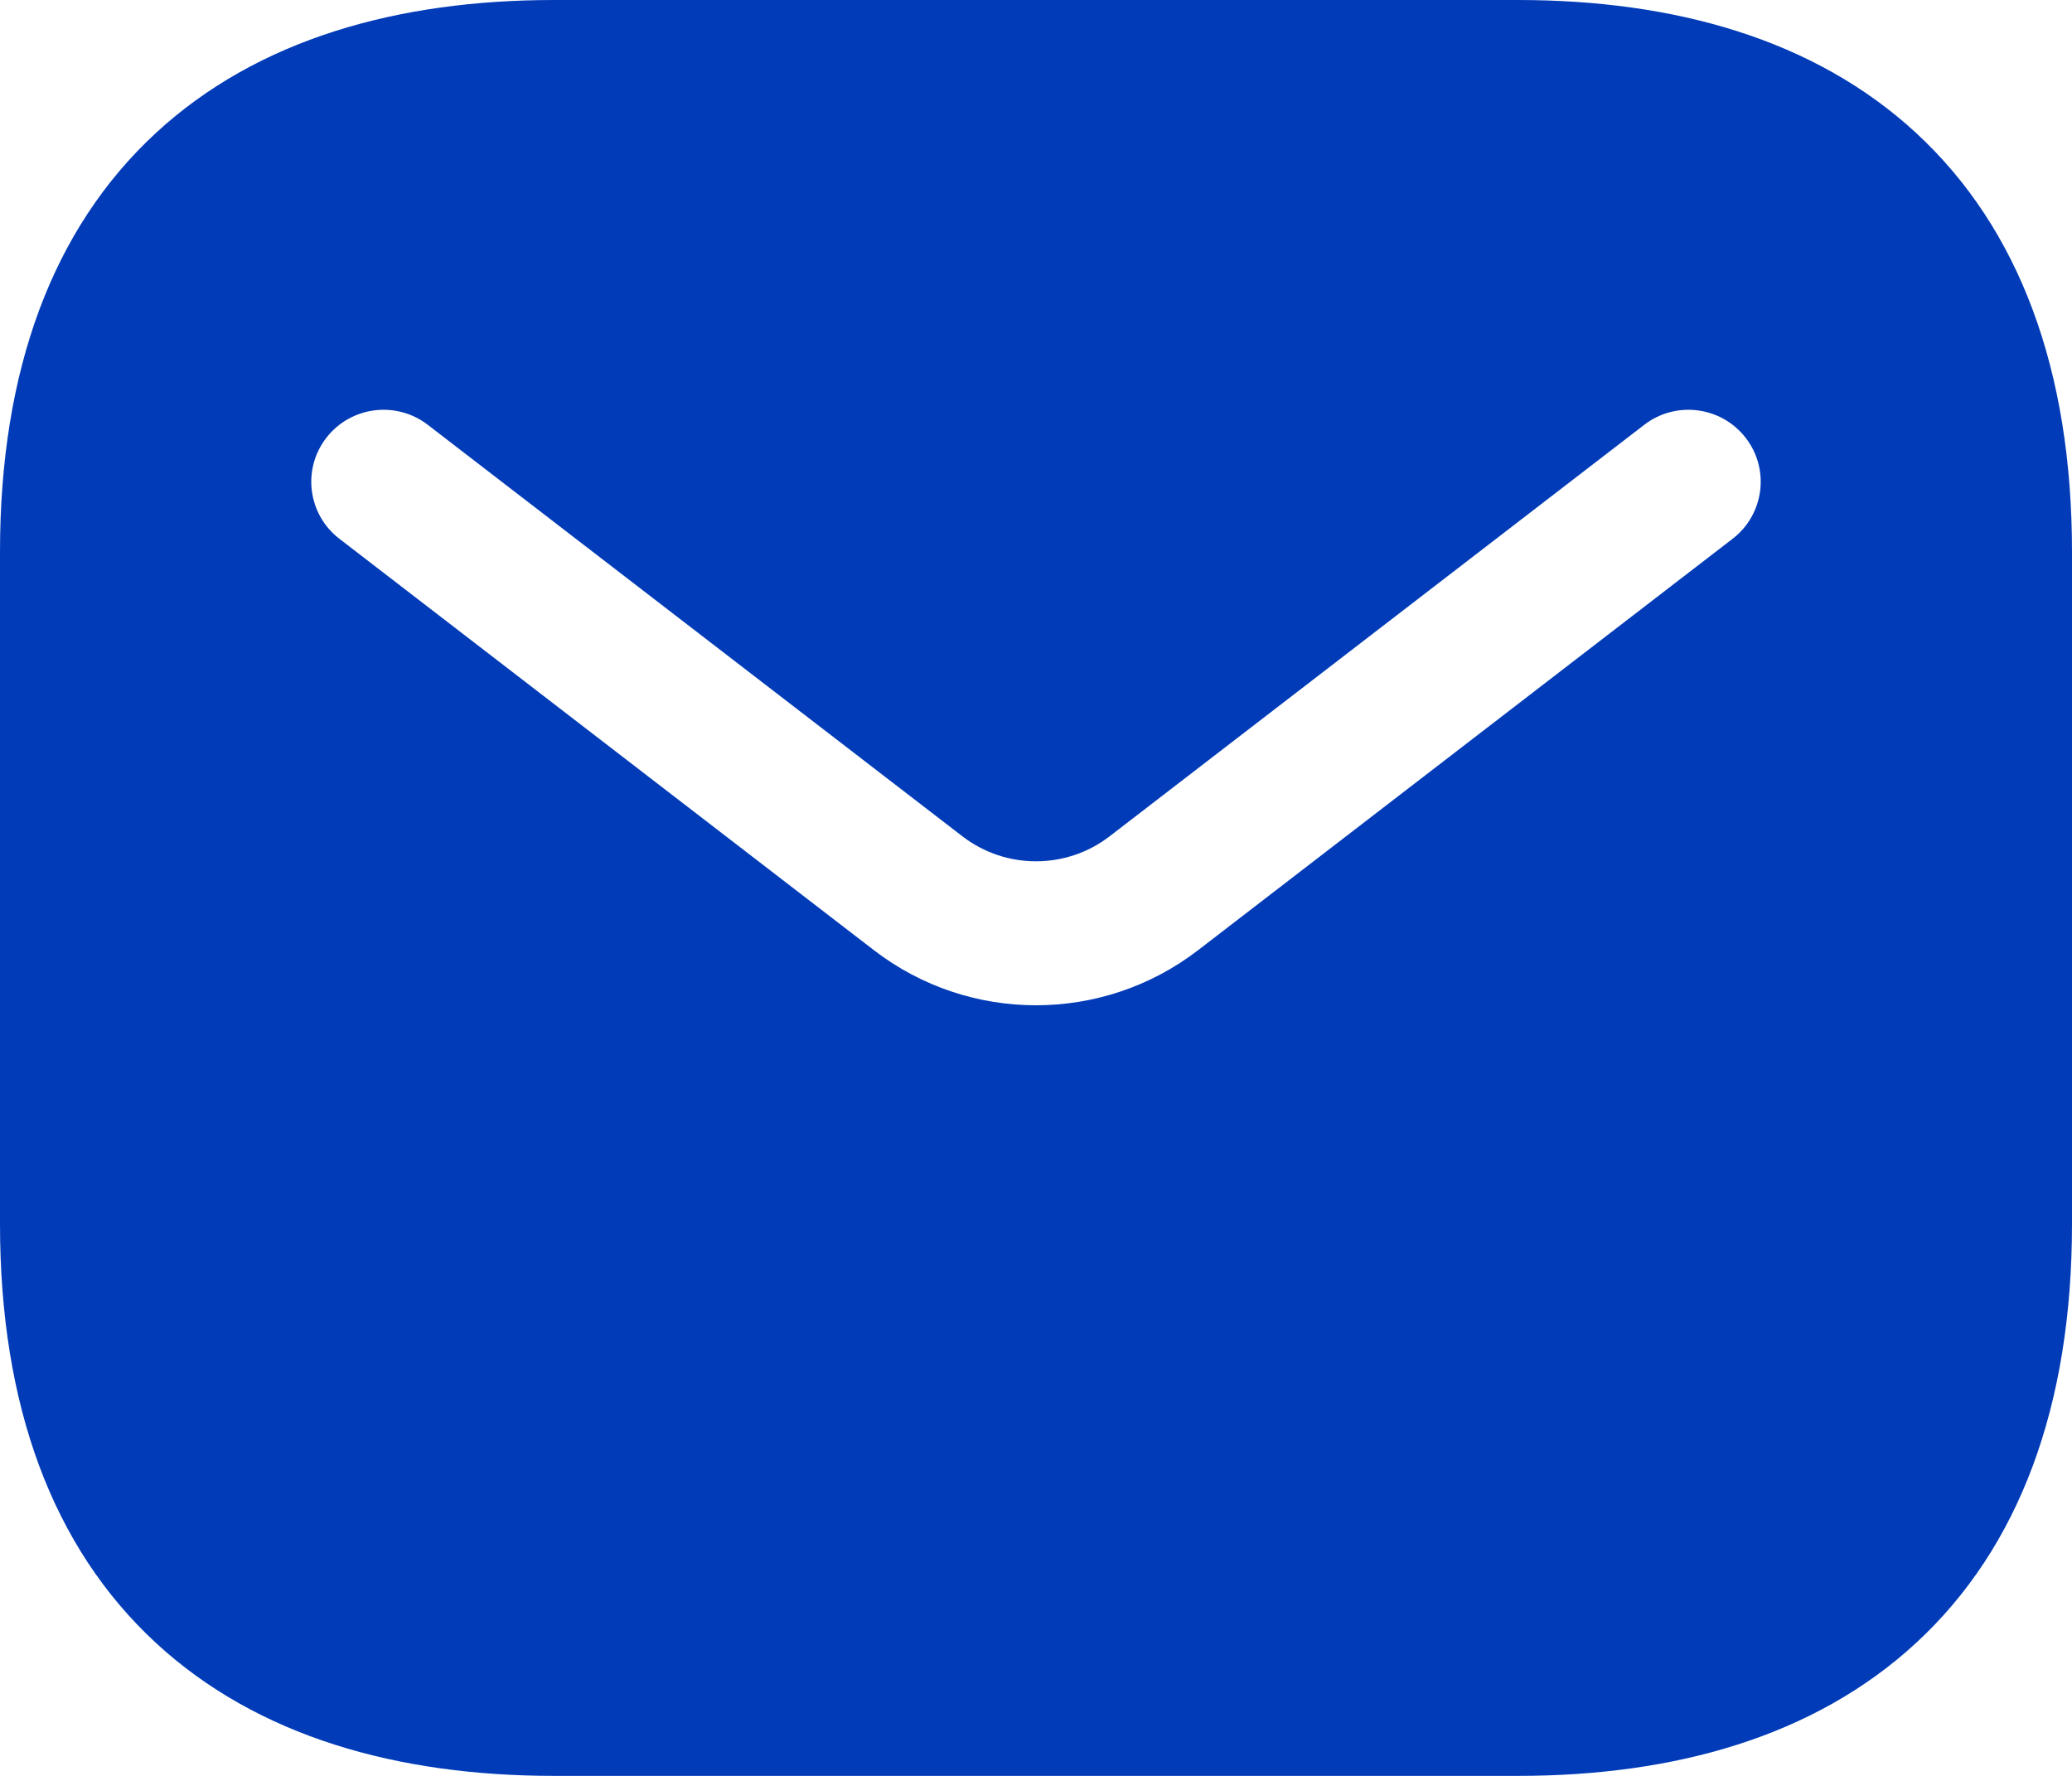
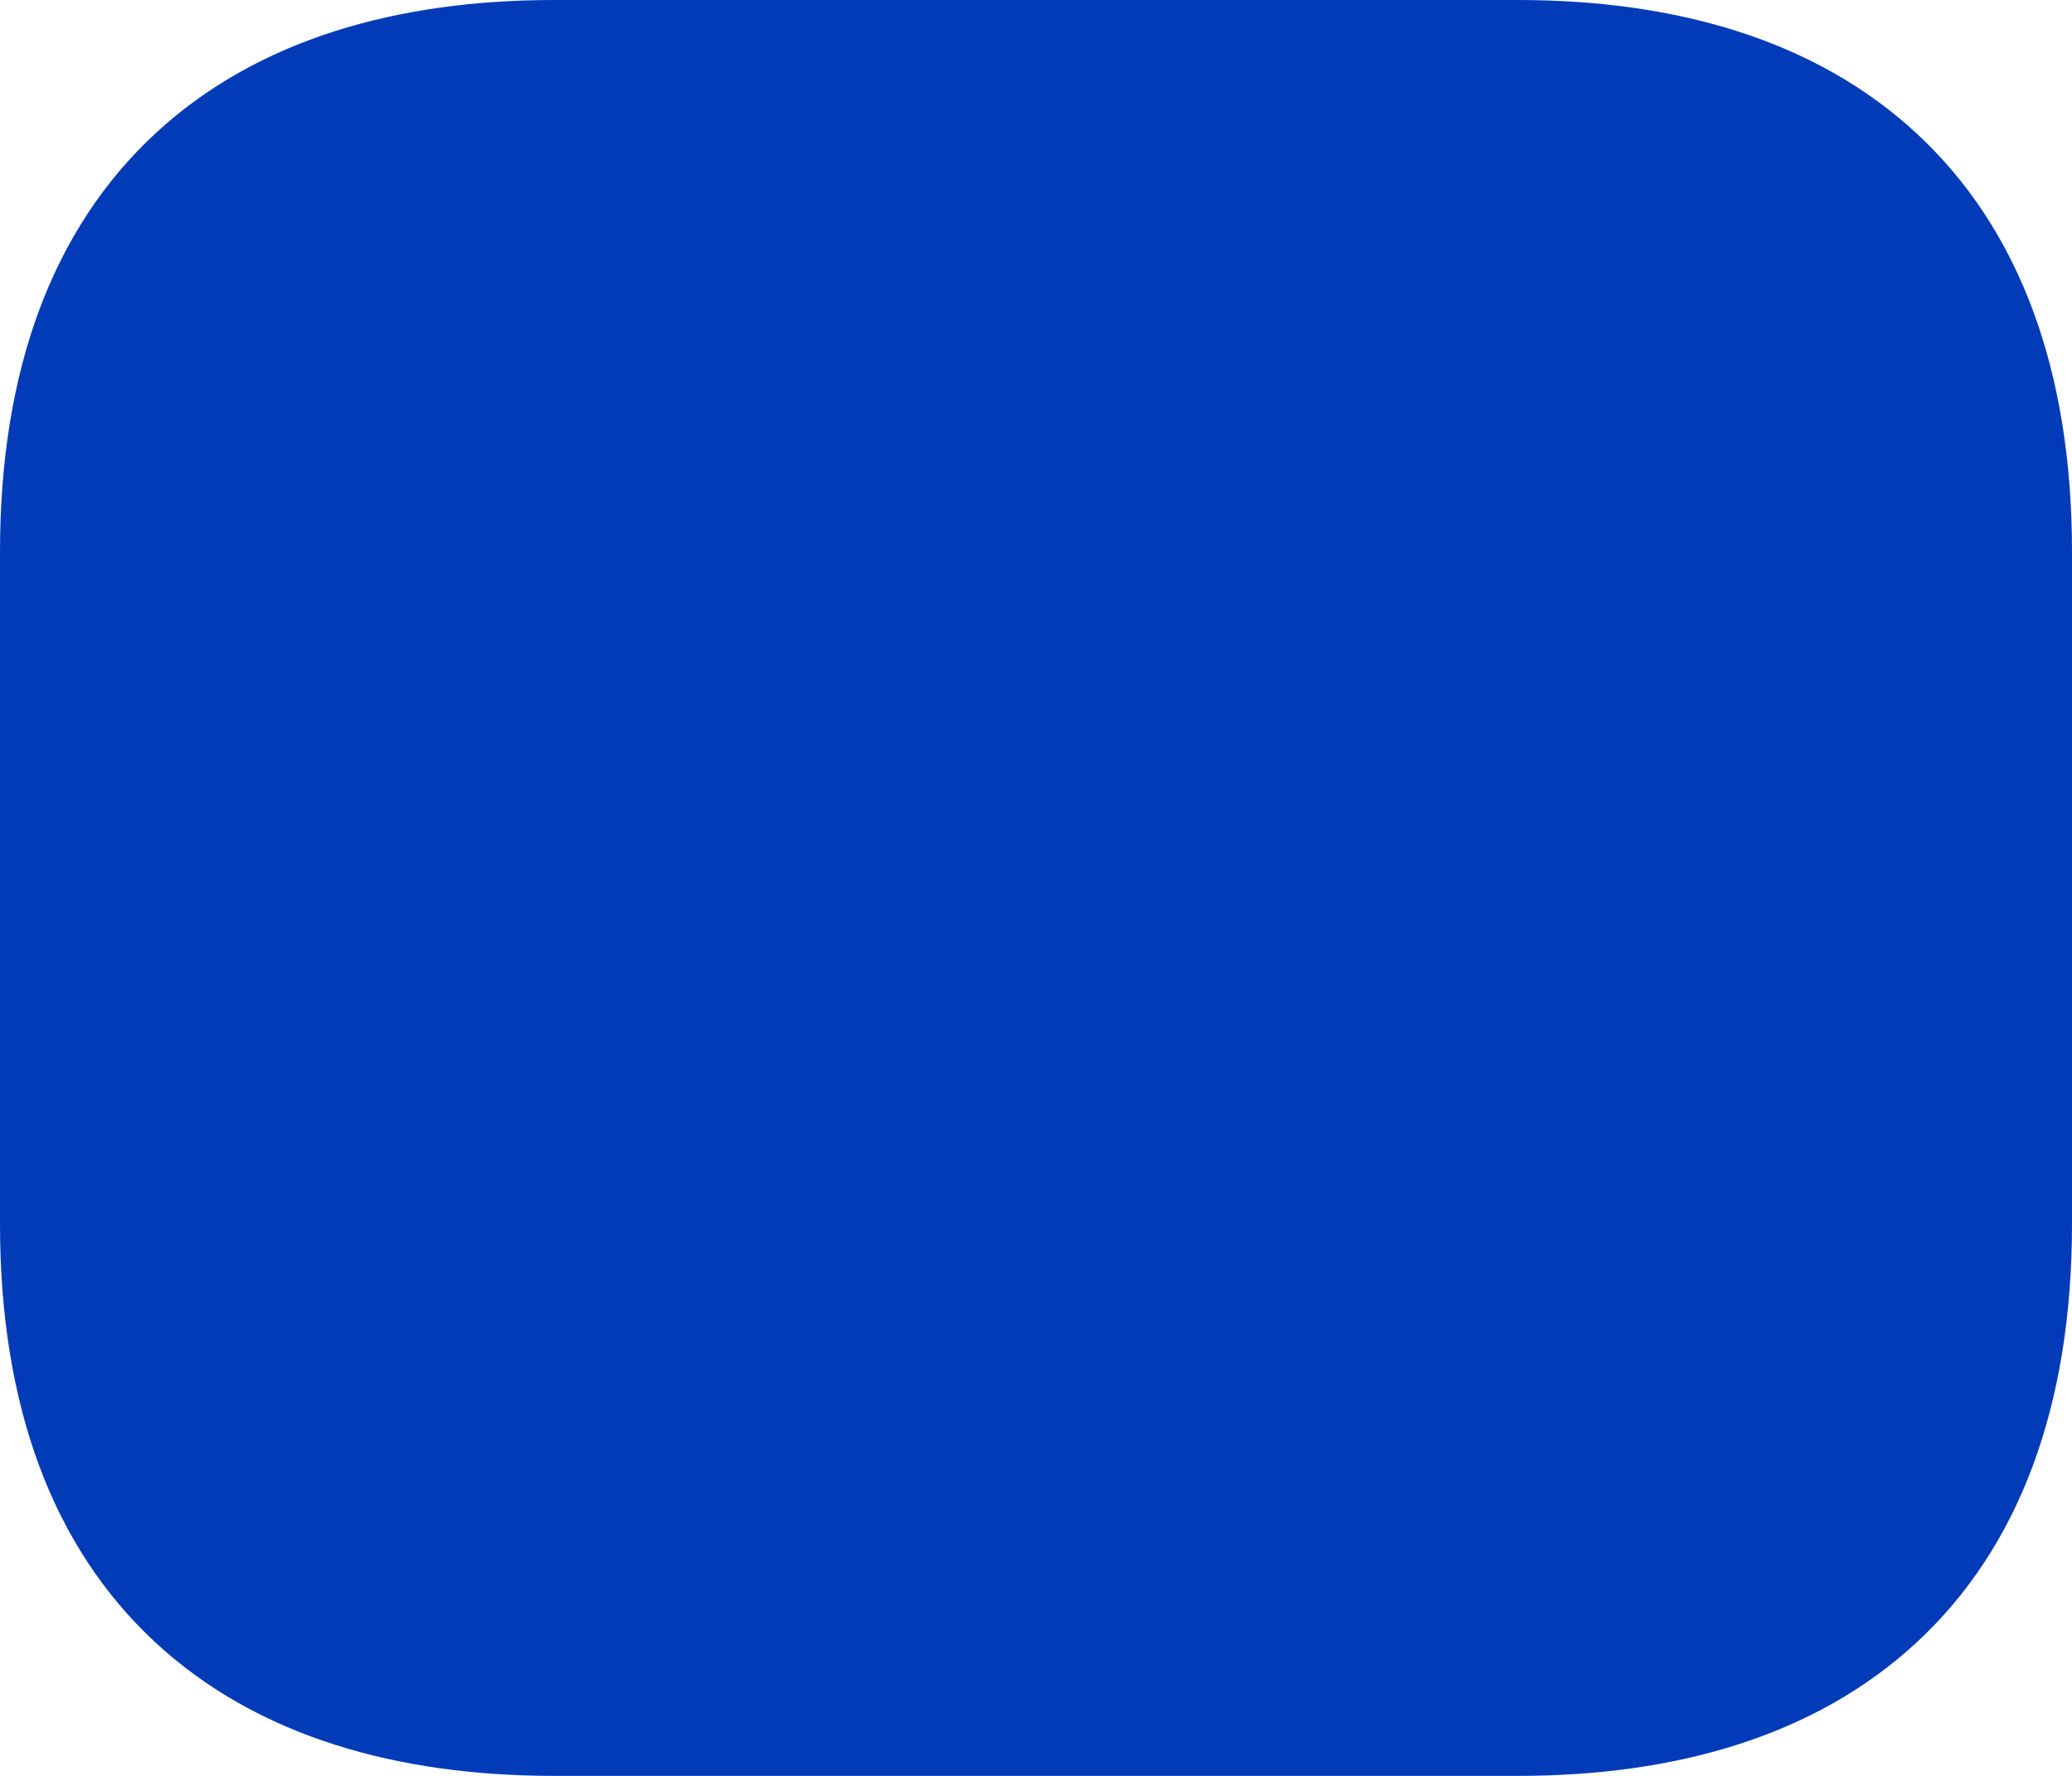
<svg xmlns="http://www.w3.org/2000/svg" width="56" height="48" viewBox="0 0 56 48" fill="none">
-   <path fill-rule="evenodd" clip-rule="evenodd" d="M14.977 0C10.77 0 6.967 1.047 4.206 3.601C1.419 6.179 0 10.008 0 14.919V33.081C0 37.993 1.419 41.821 4.206 44.399C6.967 46.953 10.77 48 14.977 48H41.023C45.23 48 49.034 46.953 51.794 44.399C54.581 41.821 56 37.993 56 33.081V14.919C56 10.008 54.581 6.179 51.794 3.601C49.034 1.047 45.23 0 41.023 0H14.977ZM46.828 14.562C47.681 13.905 47.839 12.682 47.179 11.832C46.519 10.982 45.292 10.825 44.439 11.482L29.991 22.603C28.818 23.506 27.182 23.506 26.009 22.603L11.561 11.482C10.707 10.825 9.48 10.982 8.821 11.832C8.161 12.682 8.318 13.905 9.172 14.562L23.62 25.683C26.2 27.668 29.8 27.668 32.38 25.683L46.828 14.562Z" fill="#013BB7" />
+   <path fillRule="evenodd" clipRule="evenodd" d="M14.977 0C10.77 0 6.967 1.047 4.206 3.601C1.419 6.179 0 10.008 0 14.919V33.081C0 37.993 1.419 41.821 4.206 44.399C6.967 46.953 10.77 48 14.977 48H41.023C45.23 48 49.034 46.953 51.794 44.399C54.581 41.821 56 37.993 56 33.081V14.919C56 10.008 54.581 6.179 51.794 3.601C49.034 1.047 45.23 0 41.023 0H14.977ZM46.828 14.562C47.681 13.905 47.839 12.682 47.179 11.832C46.519 10.982 45.292 10.825 44.439 11.482L29.991 22.603C28.818 23.506 27.182 23.506 26.009 22.603L11.561 11.482C10.707 10.825 9.48 10.982 8.821 11.832C8.161 12.682 8.318 13.905 9.172 14.562L23.62 25.683C26.2 27.668 29.8 27.668 32.38 25.683L46.828 14.562Z" fill="#013BB7" />
</svg>
